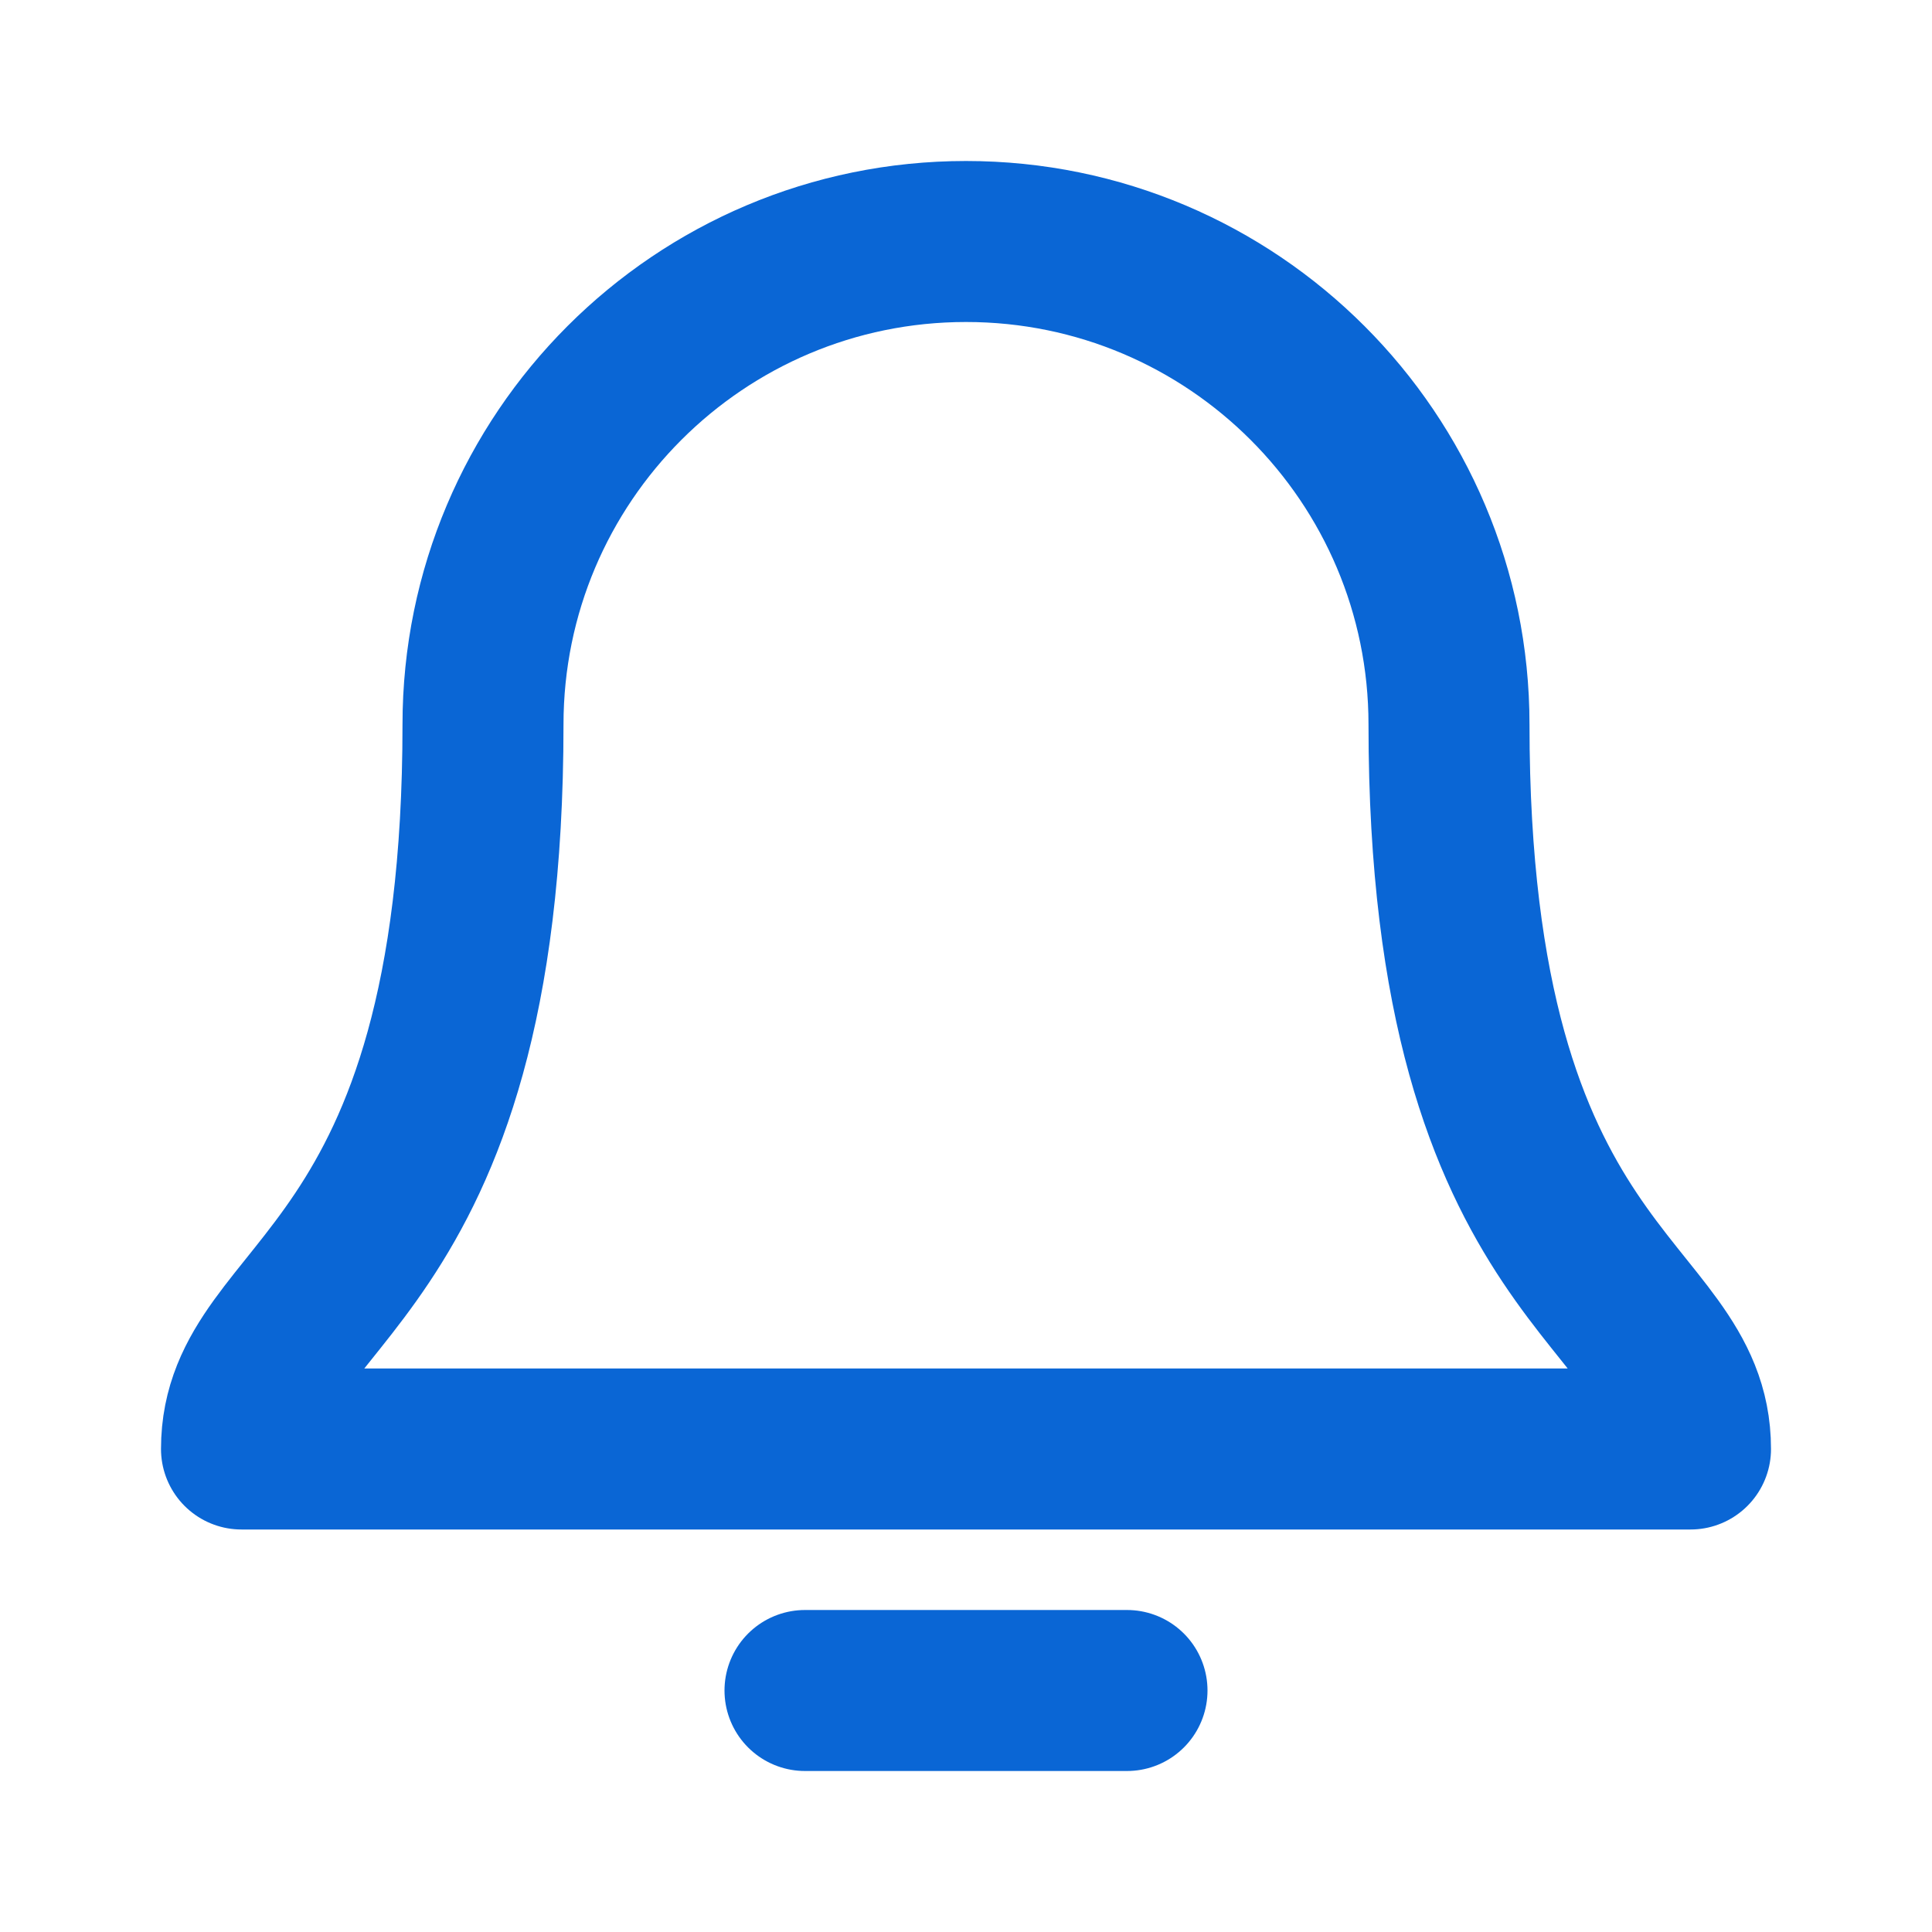
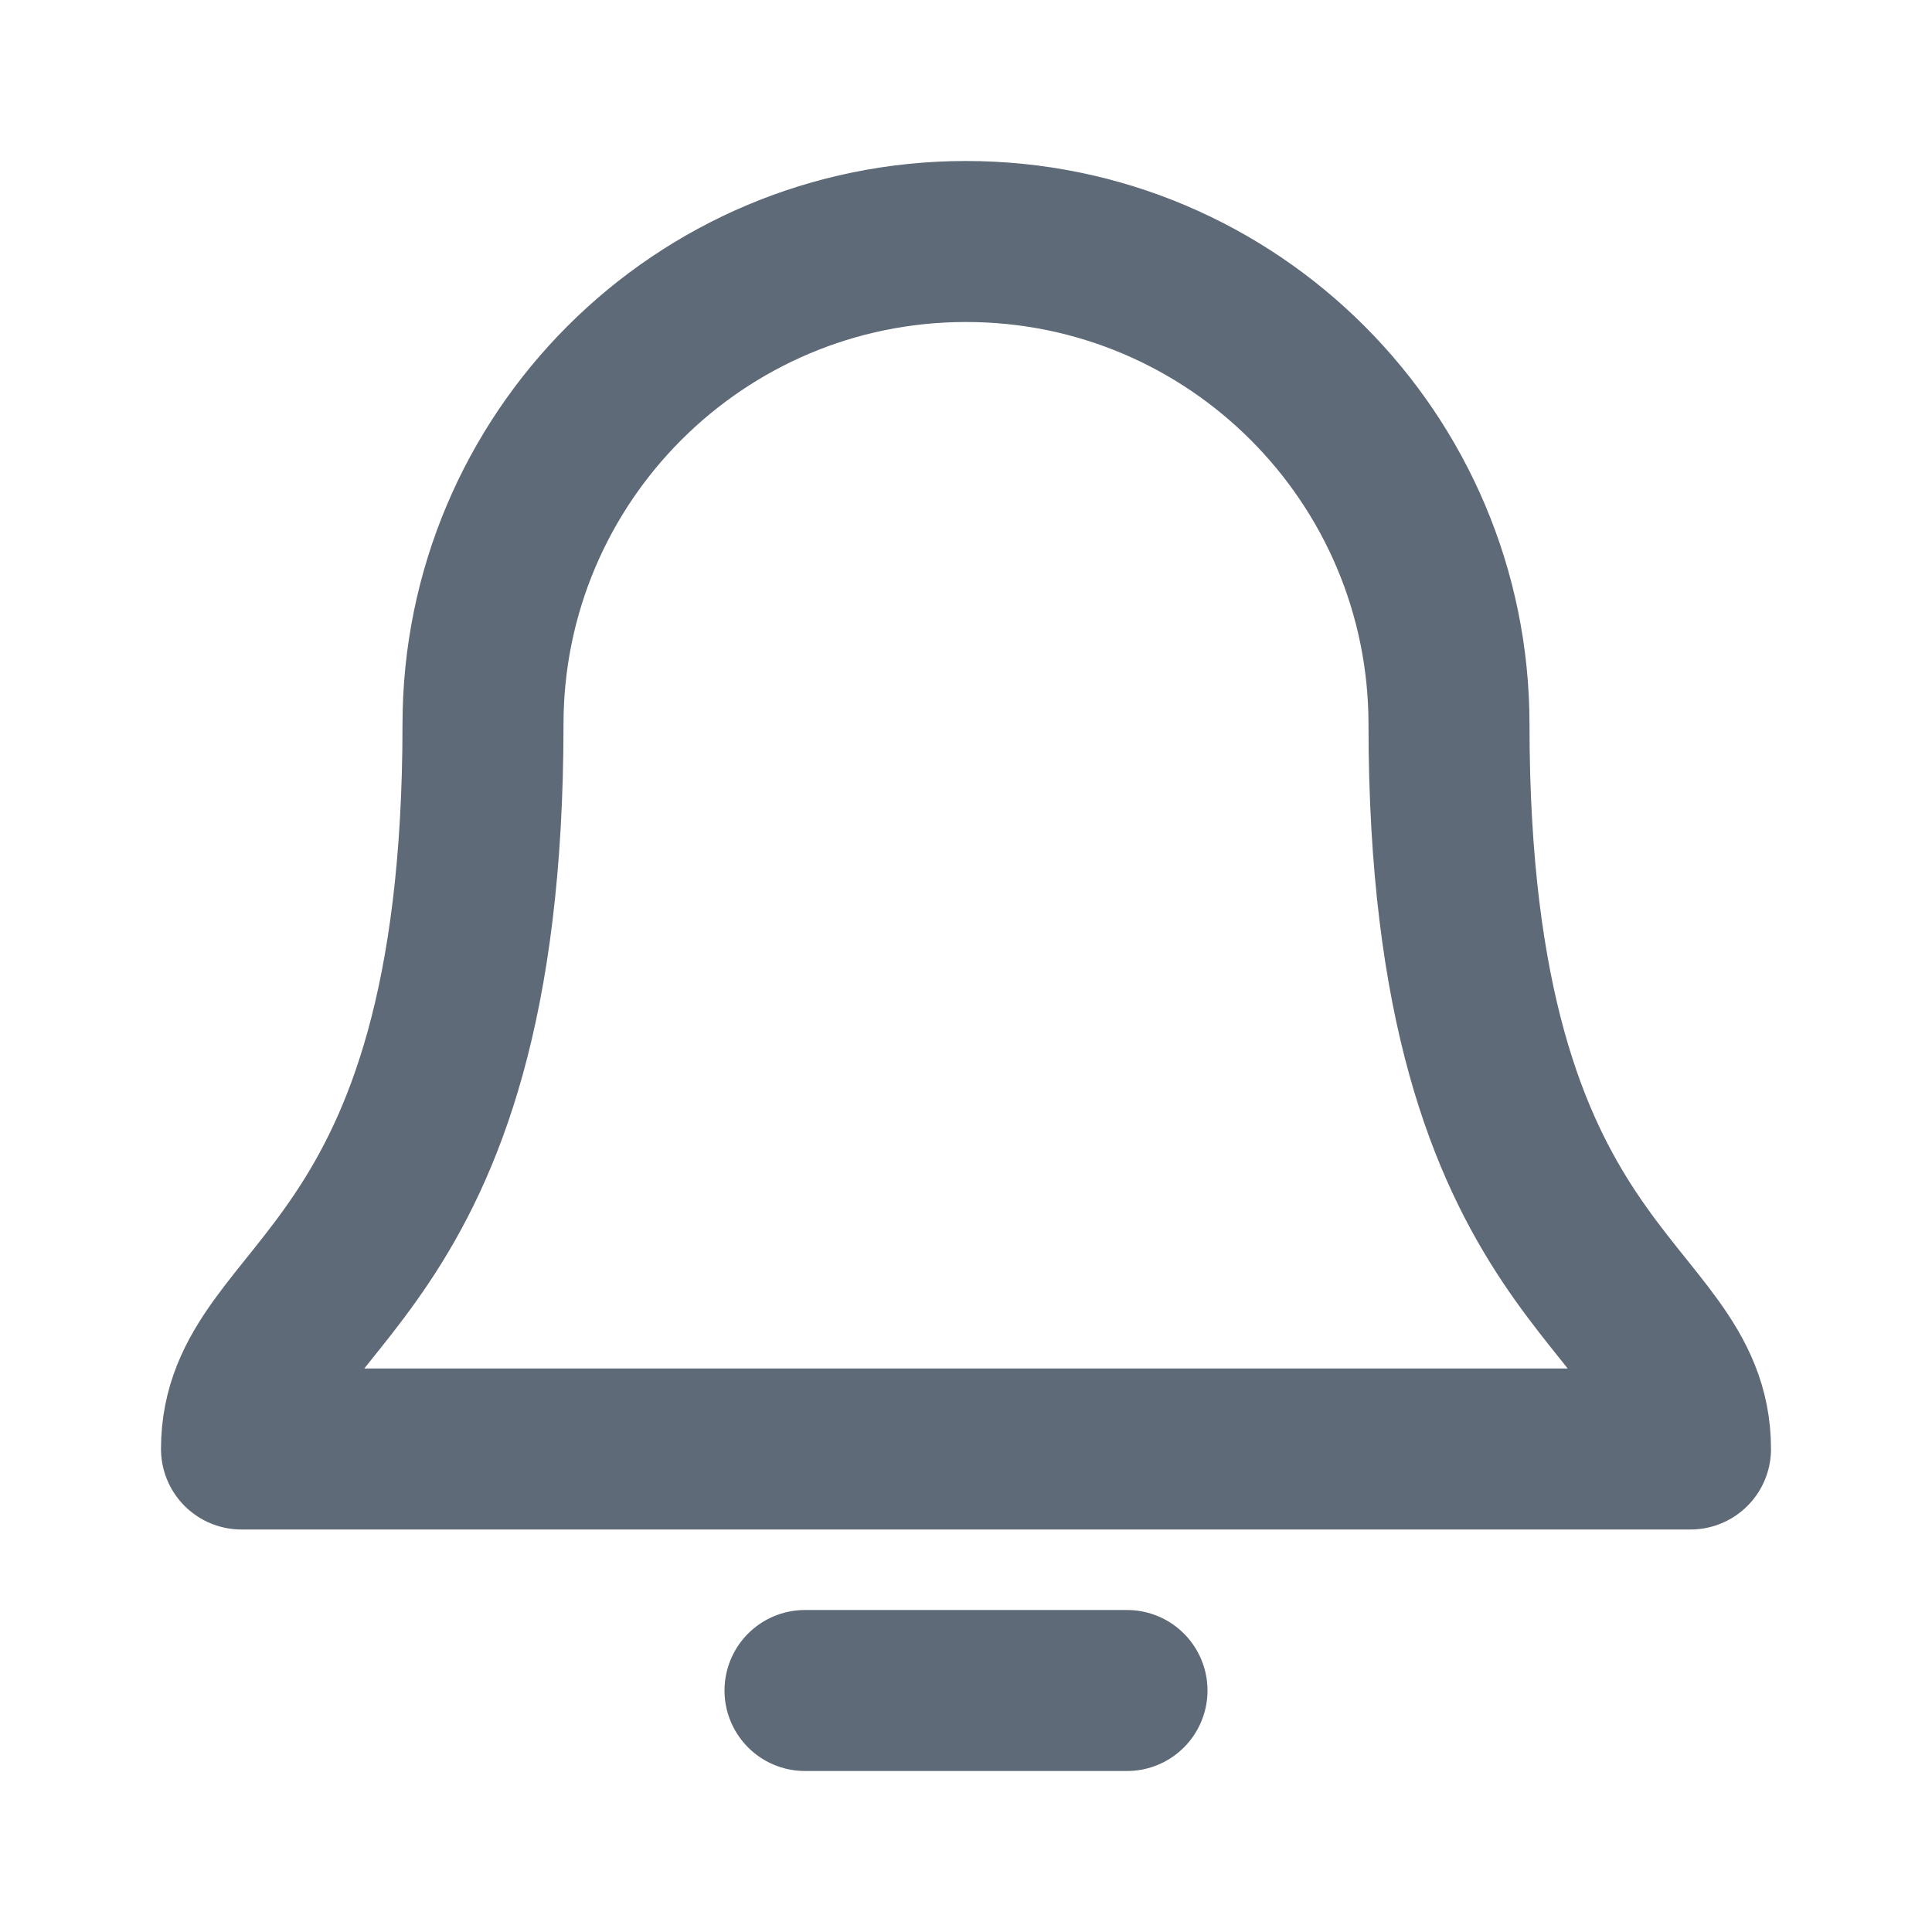
- <svg xmlns="http://www.w3.org/2000/svg" viewBox="0 0 24 24" fill="none" stroke="#0A66D5" stroke-width="2" stroke-linecap="round" stroke-linejoin="round">
+ <svg xmlns="http://www.w3.org/2000/svg" viewBox="0 0 24 24" fill="none" stroke="#5E6A78" stroke-width="2" stroke-linecap="round" stroke-linejoin="round">
  <g data-part="bell">
    <path d="M18 9a6 6 0 0 0-12 0c0 7-3 7-3 9h18c0-2-3-2-3-9Z" />
    <path d="M10 21h4" />
  </g>
</svg>
